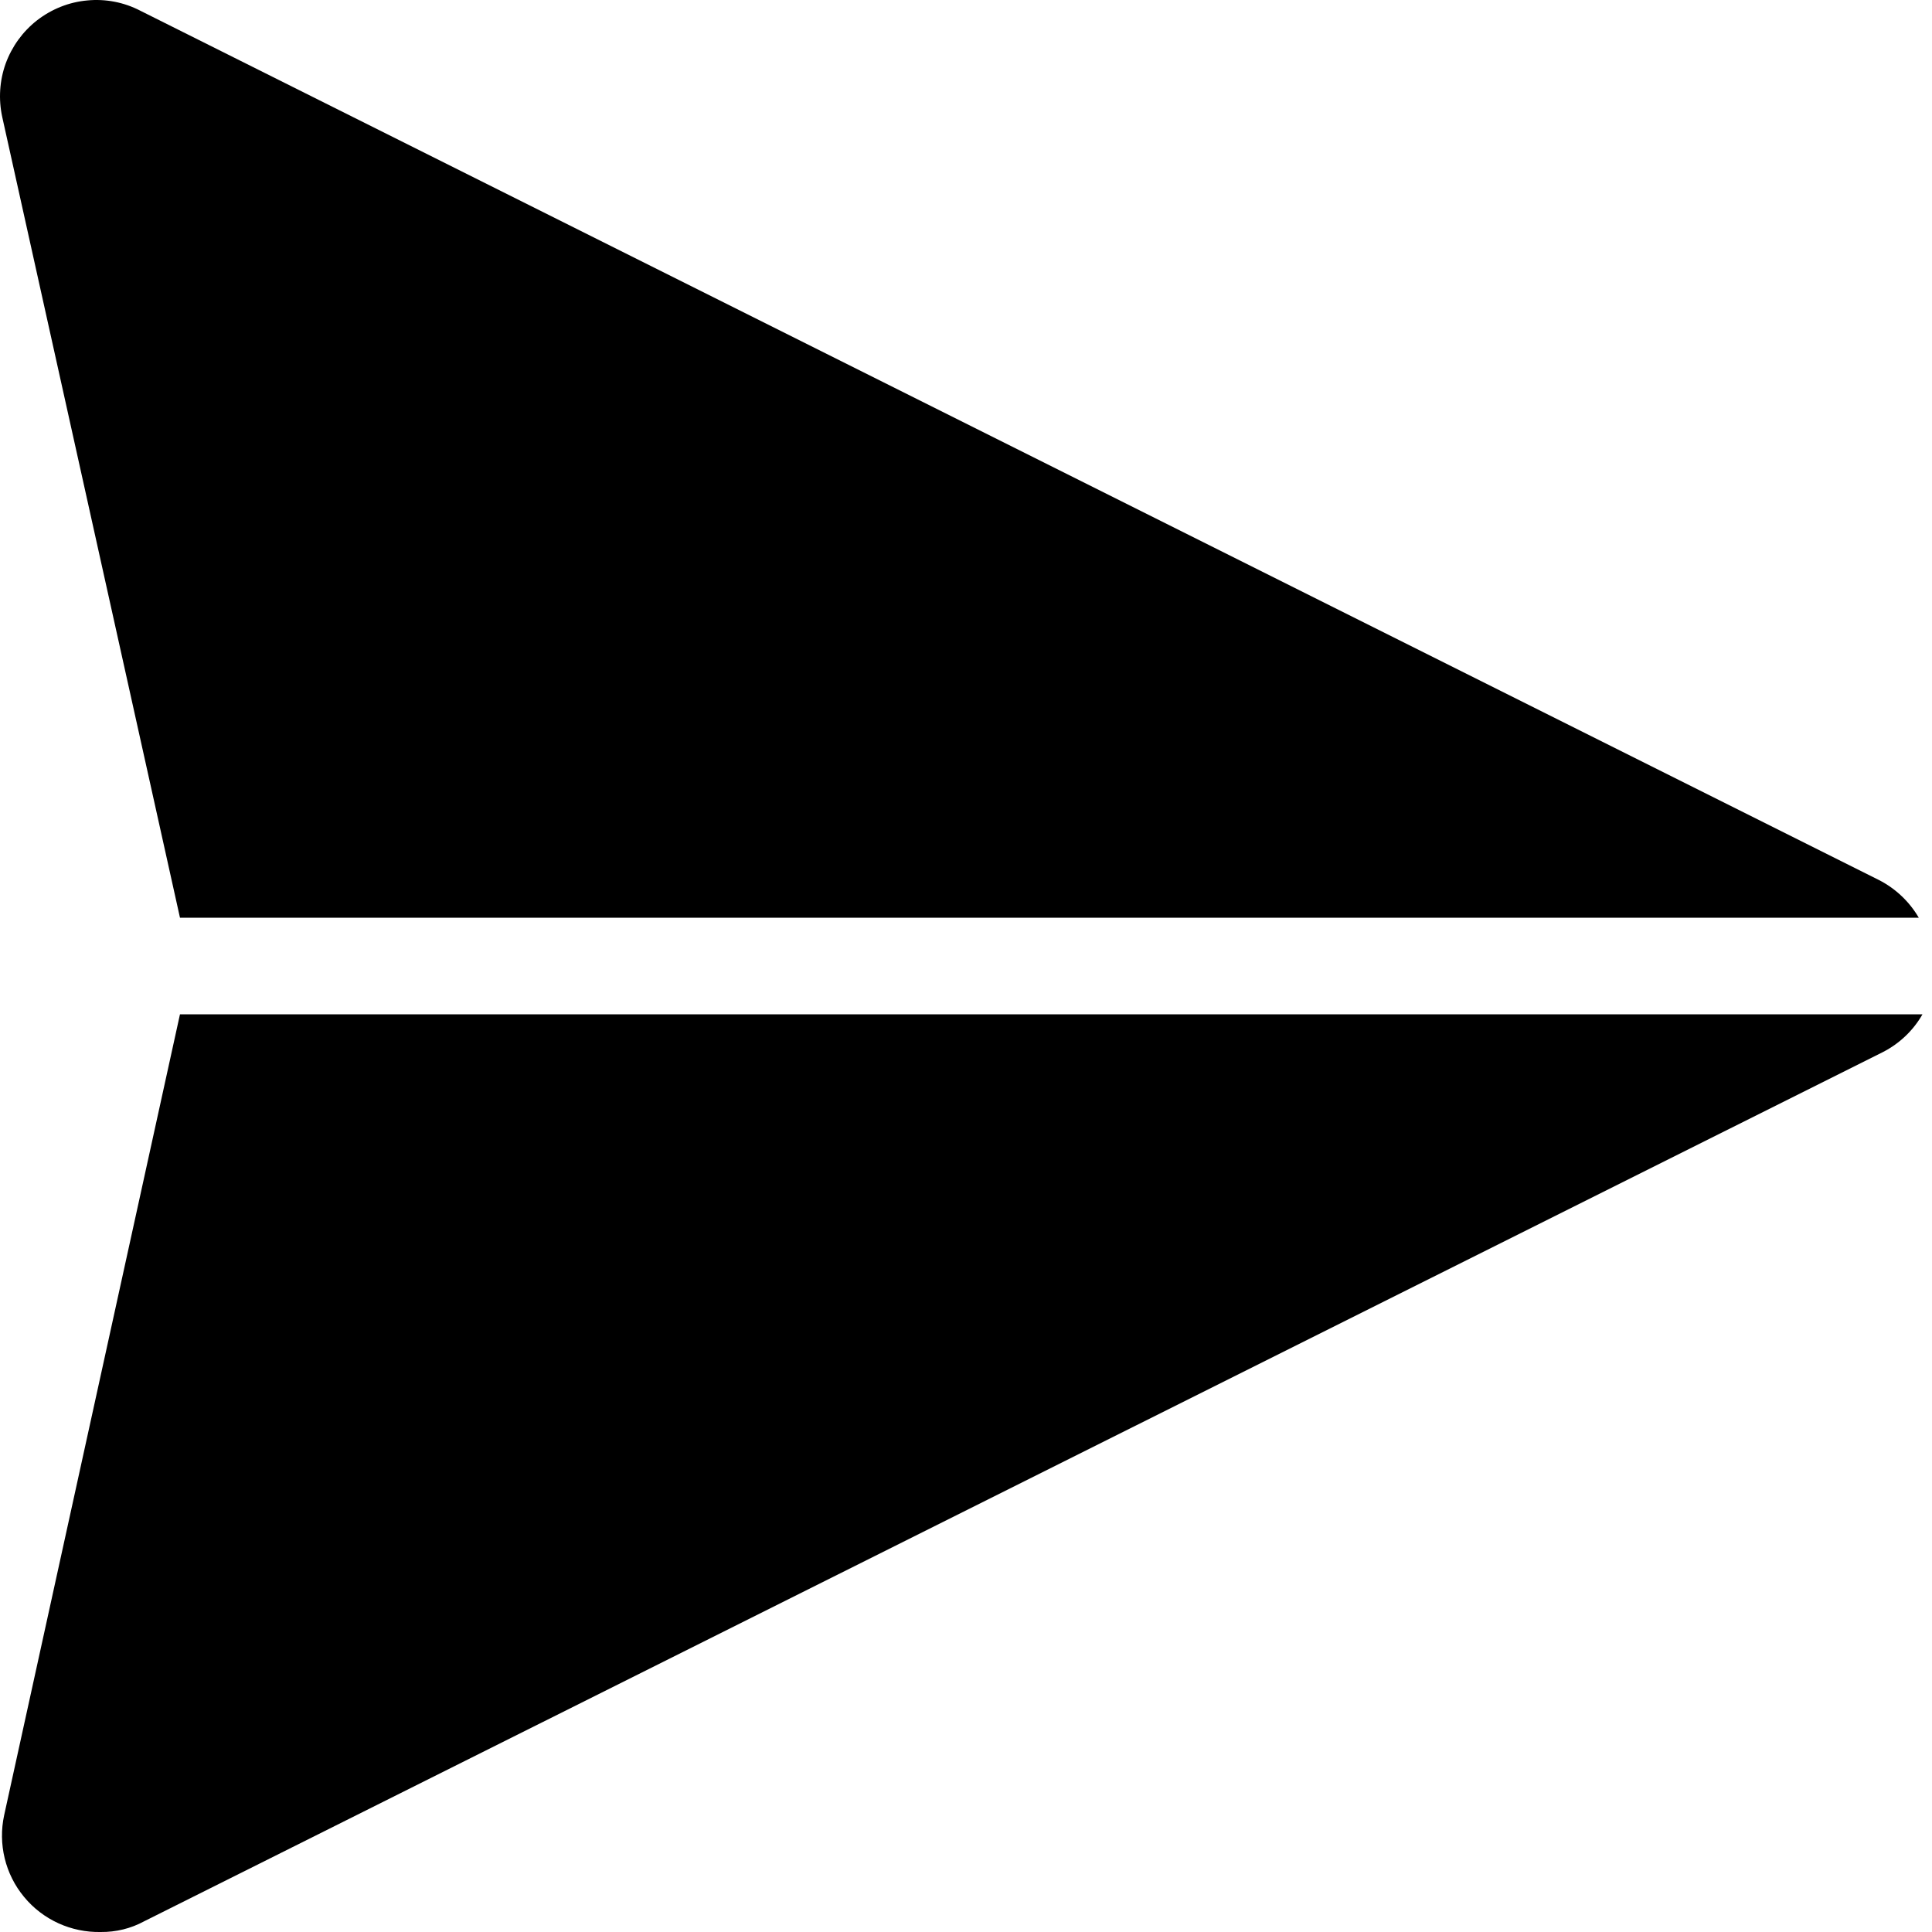
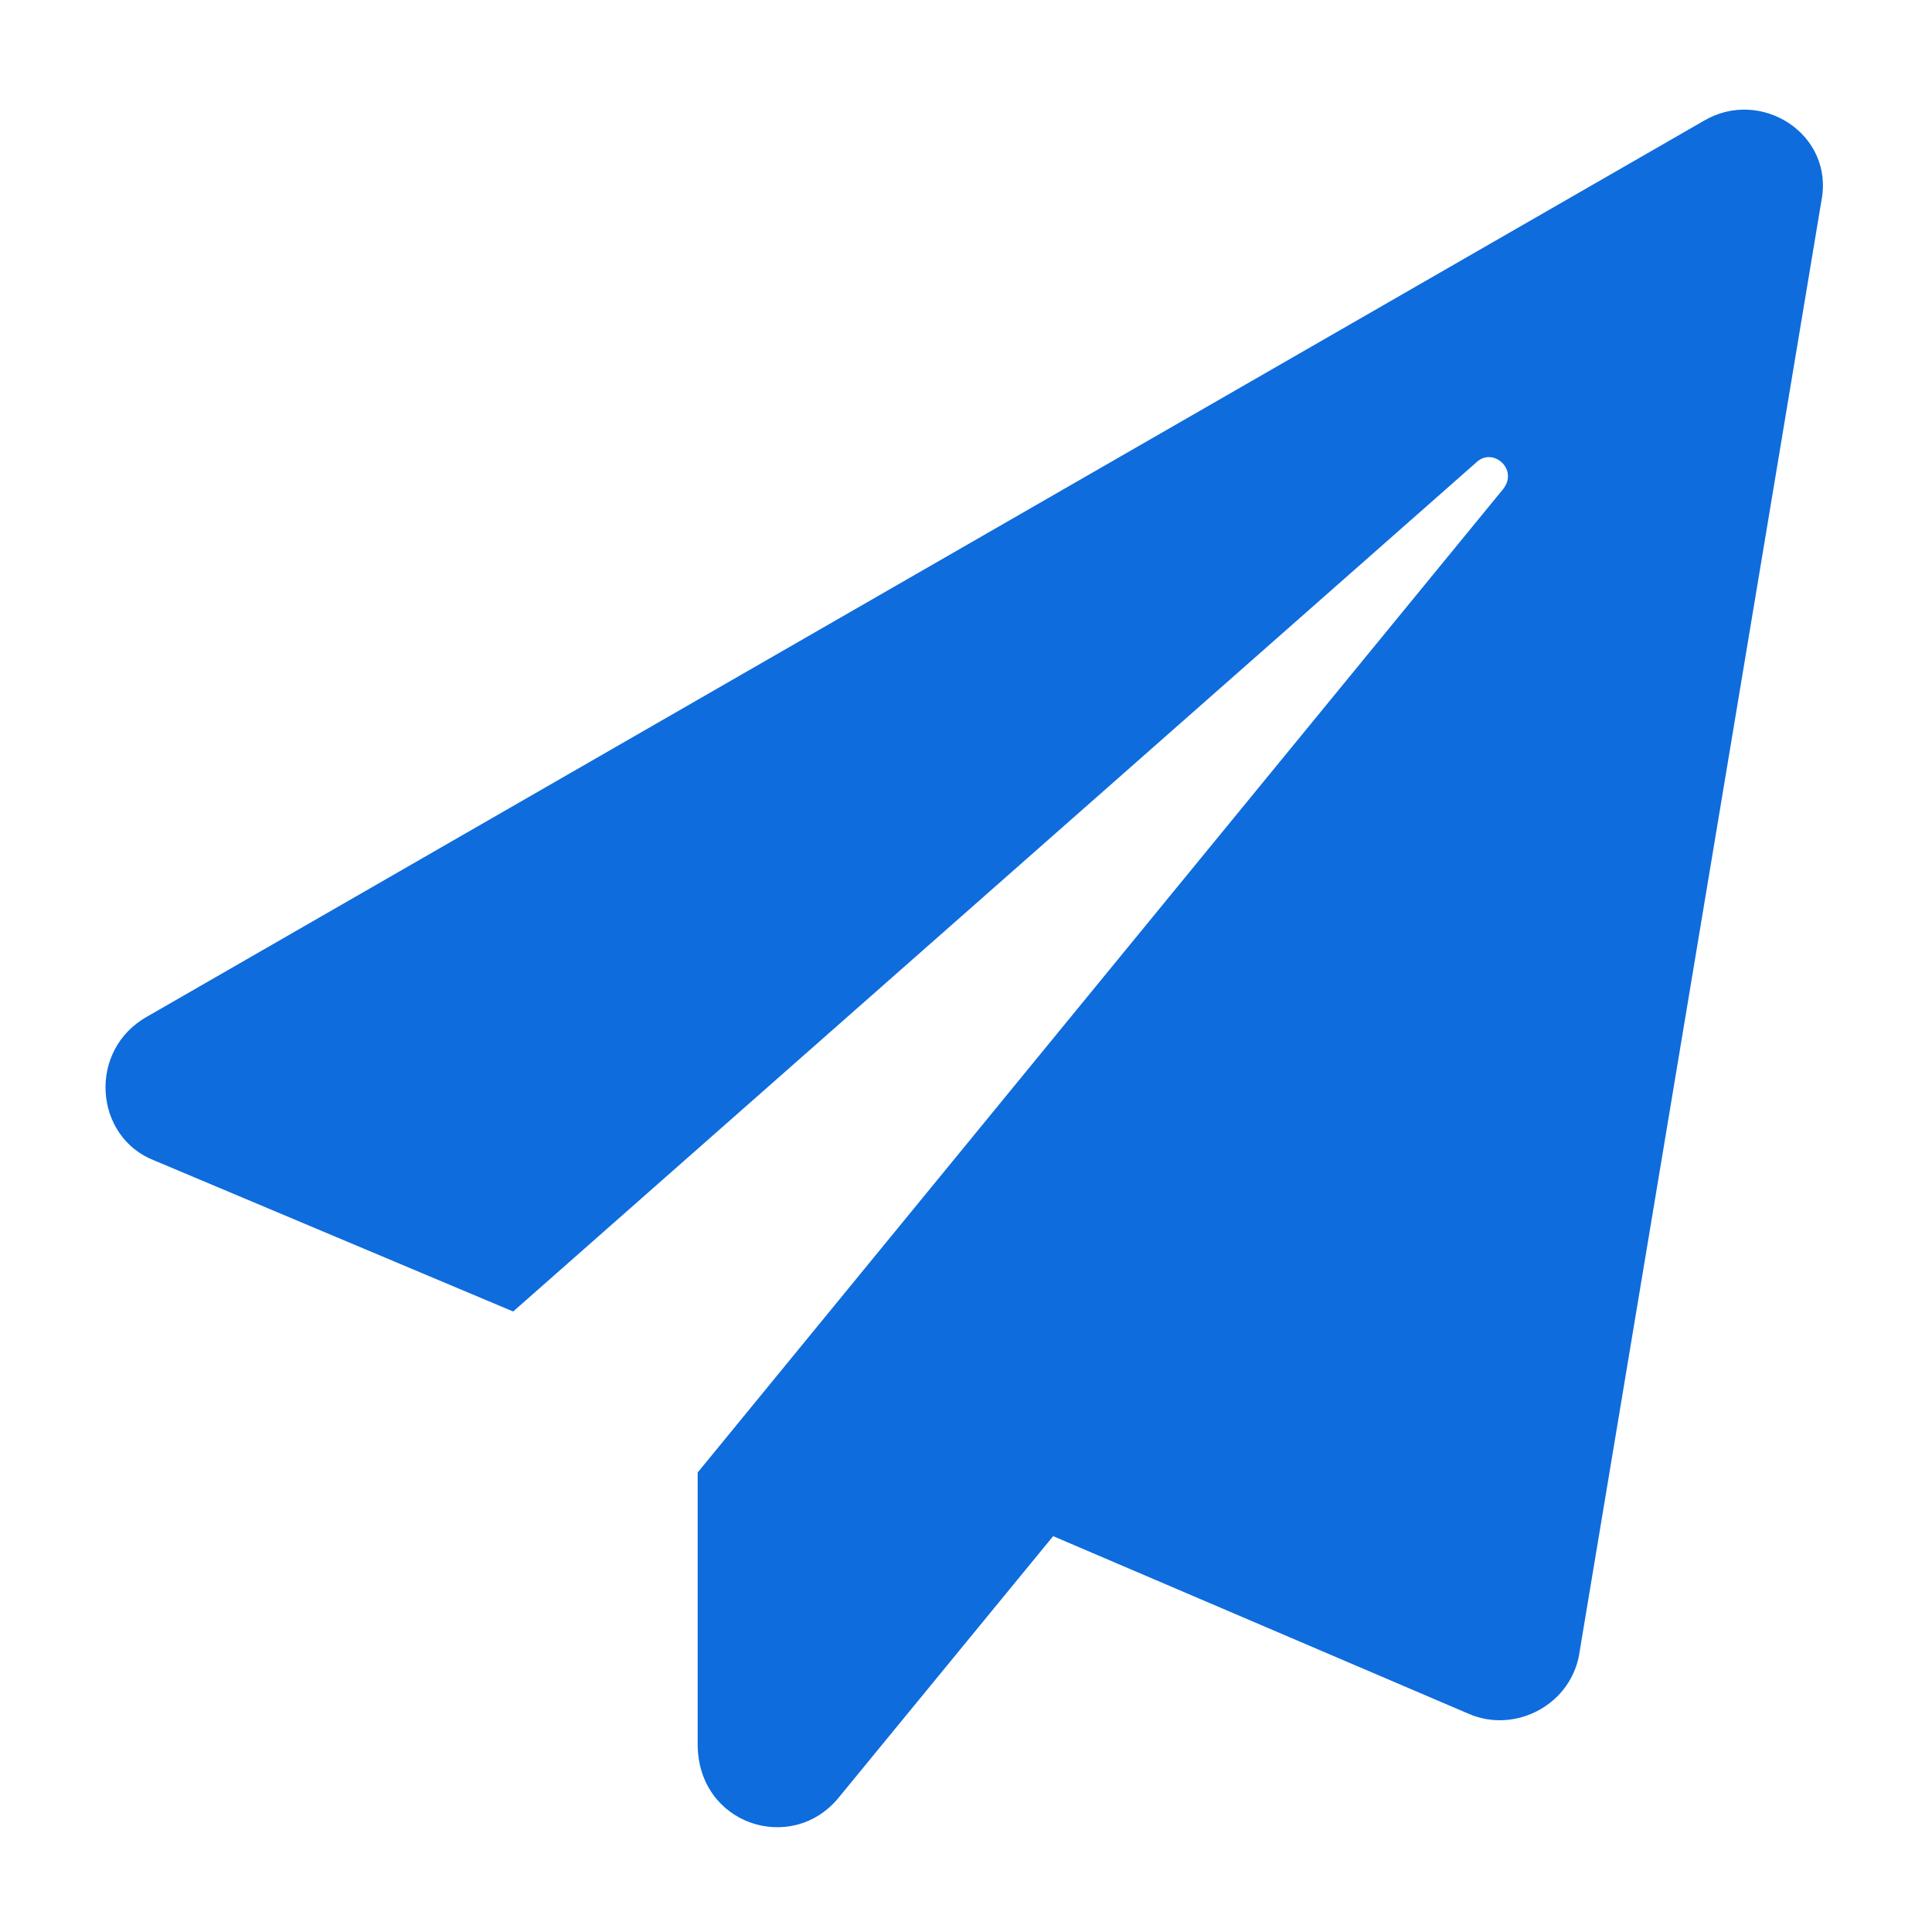
- <svg xmlns="http://www.w3.org/2000/svg" width="13" height="13" viewBox="0 0 13 13">
-   <path d="M1.211 6.175H12.911C12.848 6.067 12.755 5.979 12.644 5.922L0.944 0.072C0.834 0.015 0.71 -0.009 0.587 0.003C0.464 0.014 0.347 0.061 0.249 0.137C0.153 0.212 0.08 0.313 0.038 0.428C-0.003 0.543 -0.011 0.667 0.015 0.787L1.211 6.175Z" fill="black" />
-   <path d="M1.211 6.825L0.028 12.214C-0.014 12.408 0.035 12.611 0.162 12.764C0.289 12.918 0.479 13.004 0.678 13C0.78 13.001 0.88 12.977 0.97 12.928L12.67 7.079C12.781 7.022 12.874 6.934 12.936 6.825L1.211 6.825Z" />
+ <svg xmlns="http://www.w3.org/2000/svg" width="18" height="18" viewBox="0 0 18 18" fill="none">
+   <path d="M15.875 1.125L1.375 9.469C0.812 9.781 0.875 10.594 1.438 10.812L4.781 12.219L13.75 4.312C13.906 4.156 14.156 4.375 14 4.562L6.5 13.719V16.25C6.5 17 7.375 17.281 7.812 16.75L9.812 14.312L13.688 15.969C14.125 16.156 14.656 15.875 14.719 15.375L16.969 1.875C17.094 1.25 16.406 0.812 15.875 1.125Z" fill="#0E6CDD" />
</svg>
